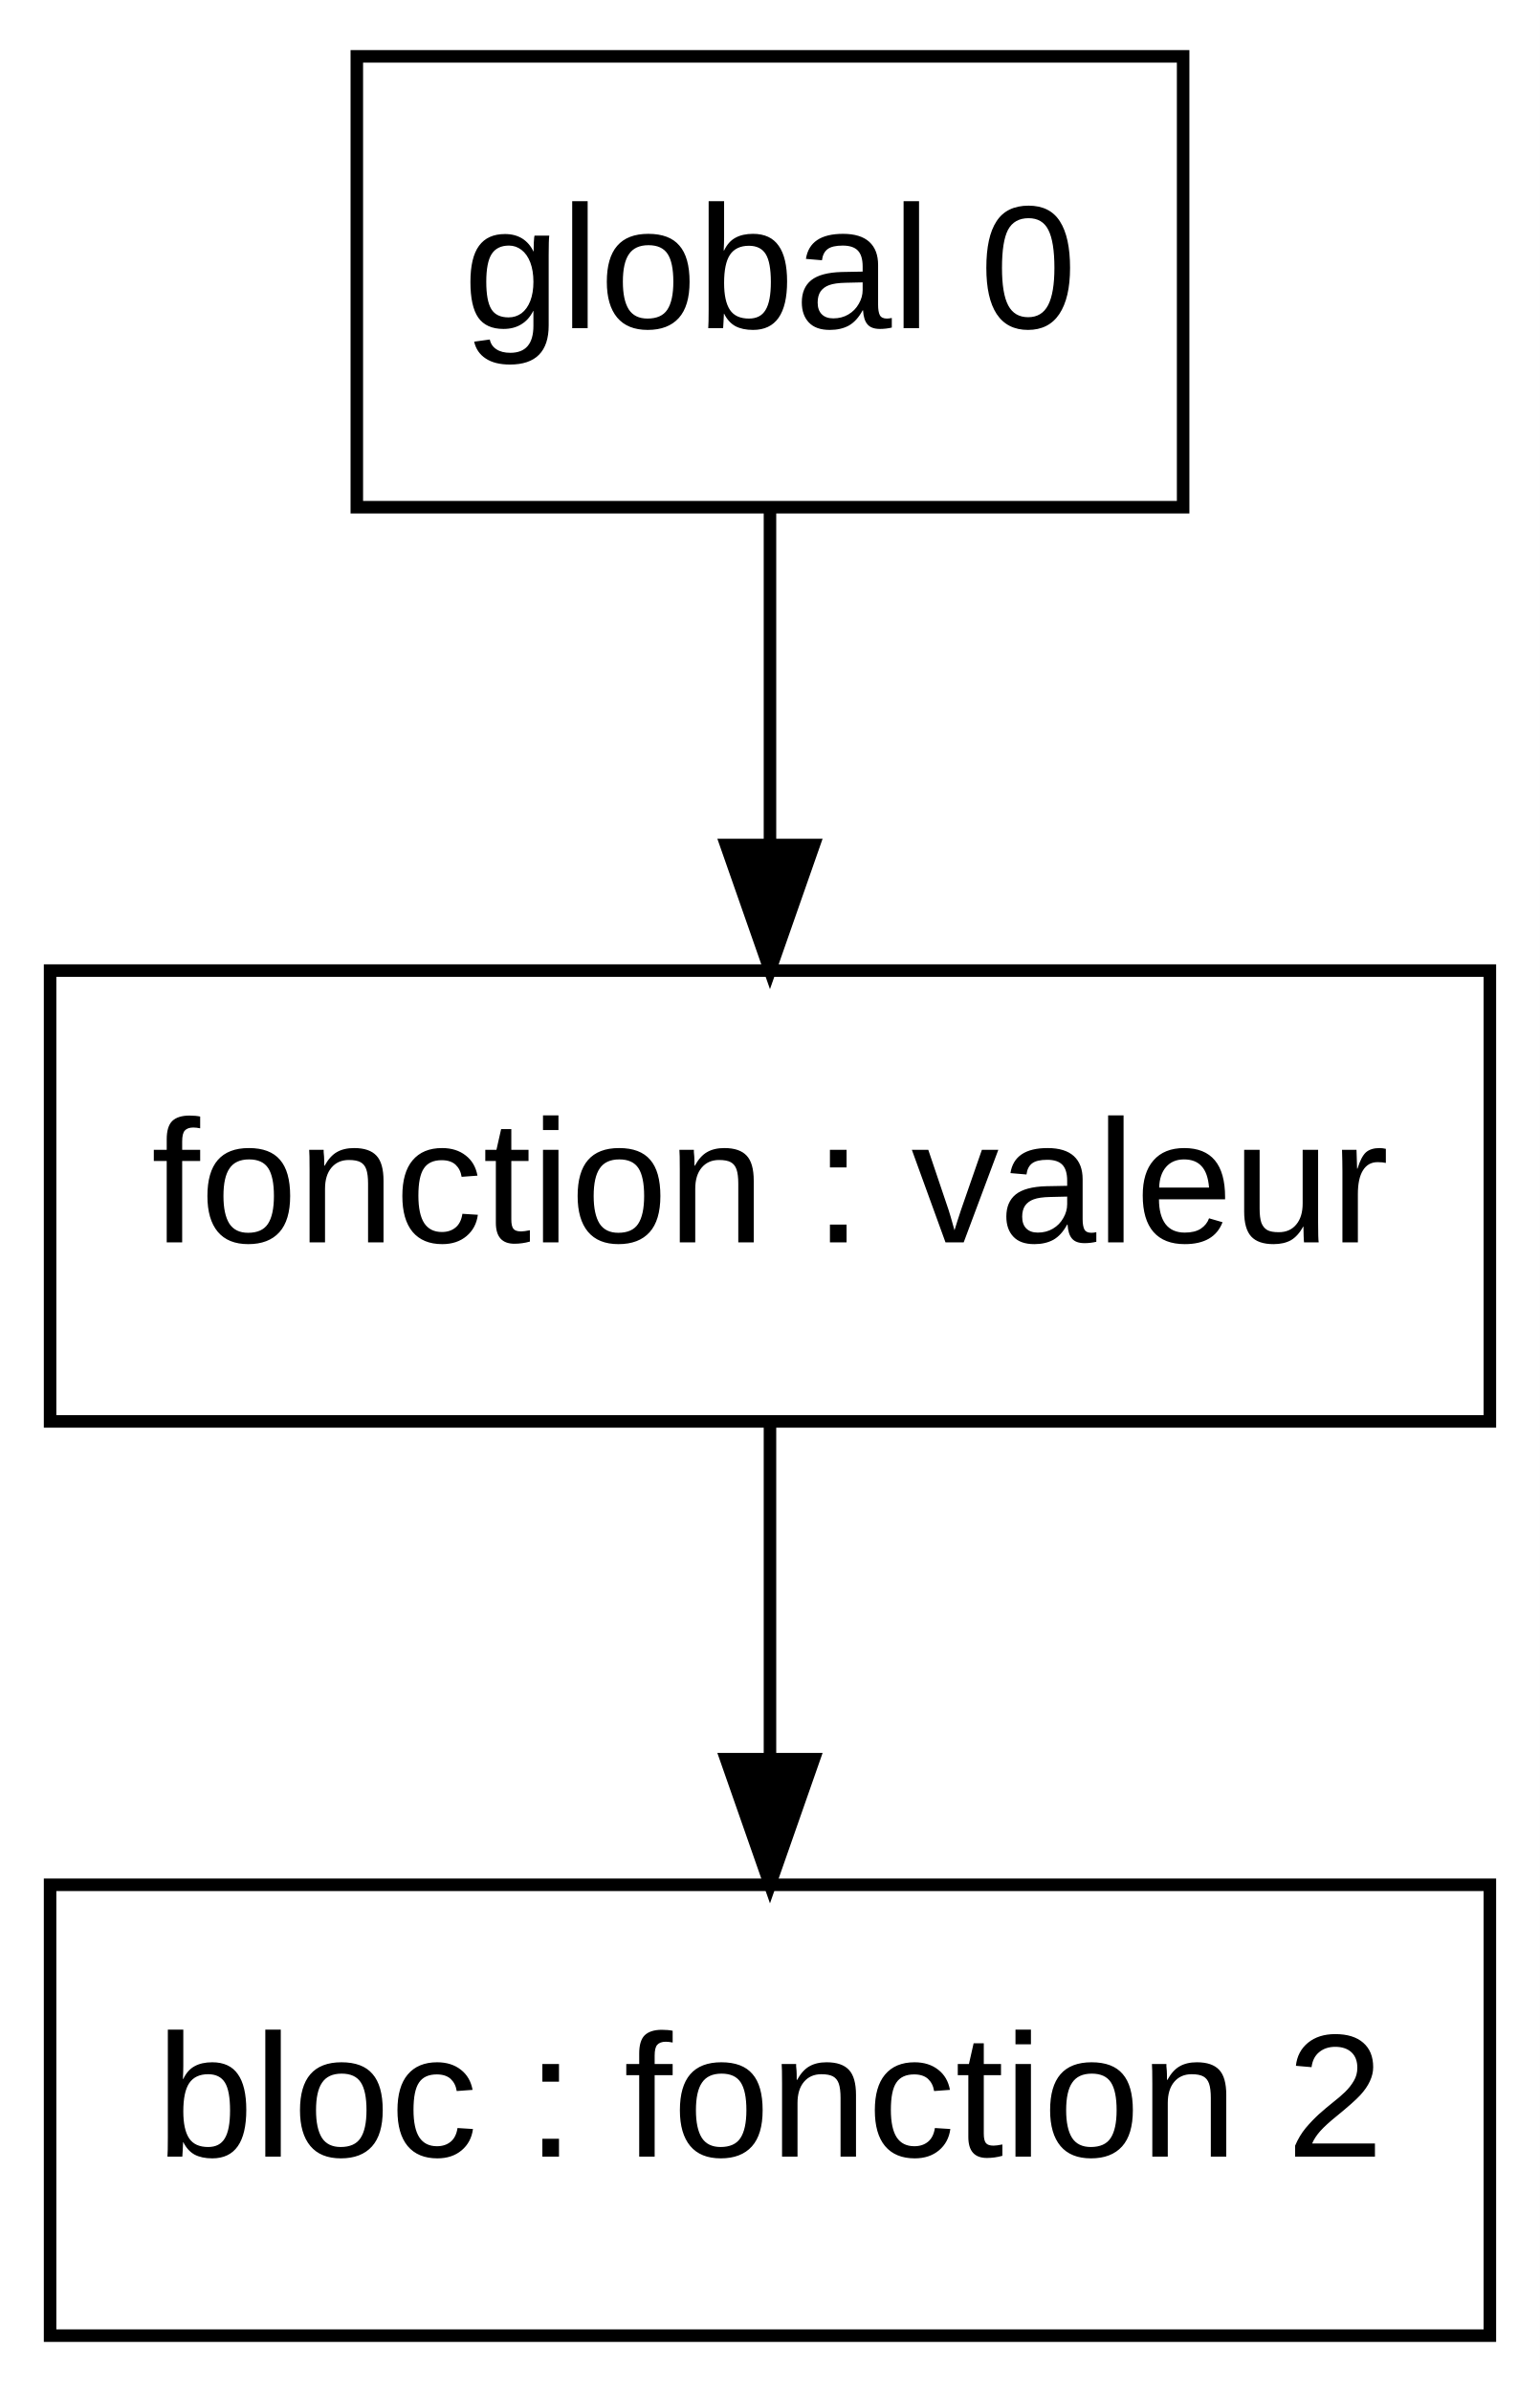
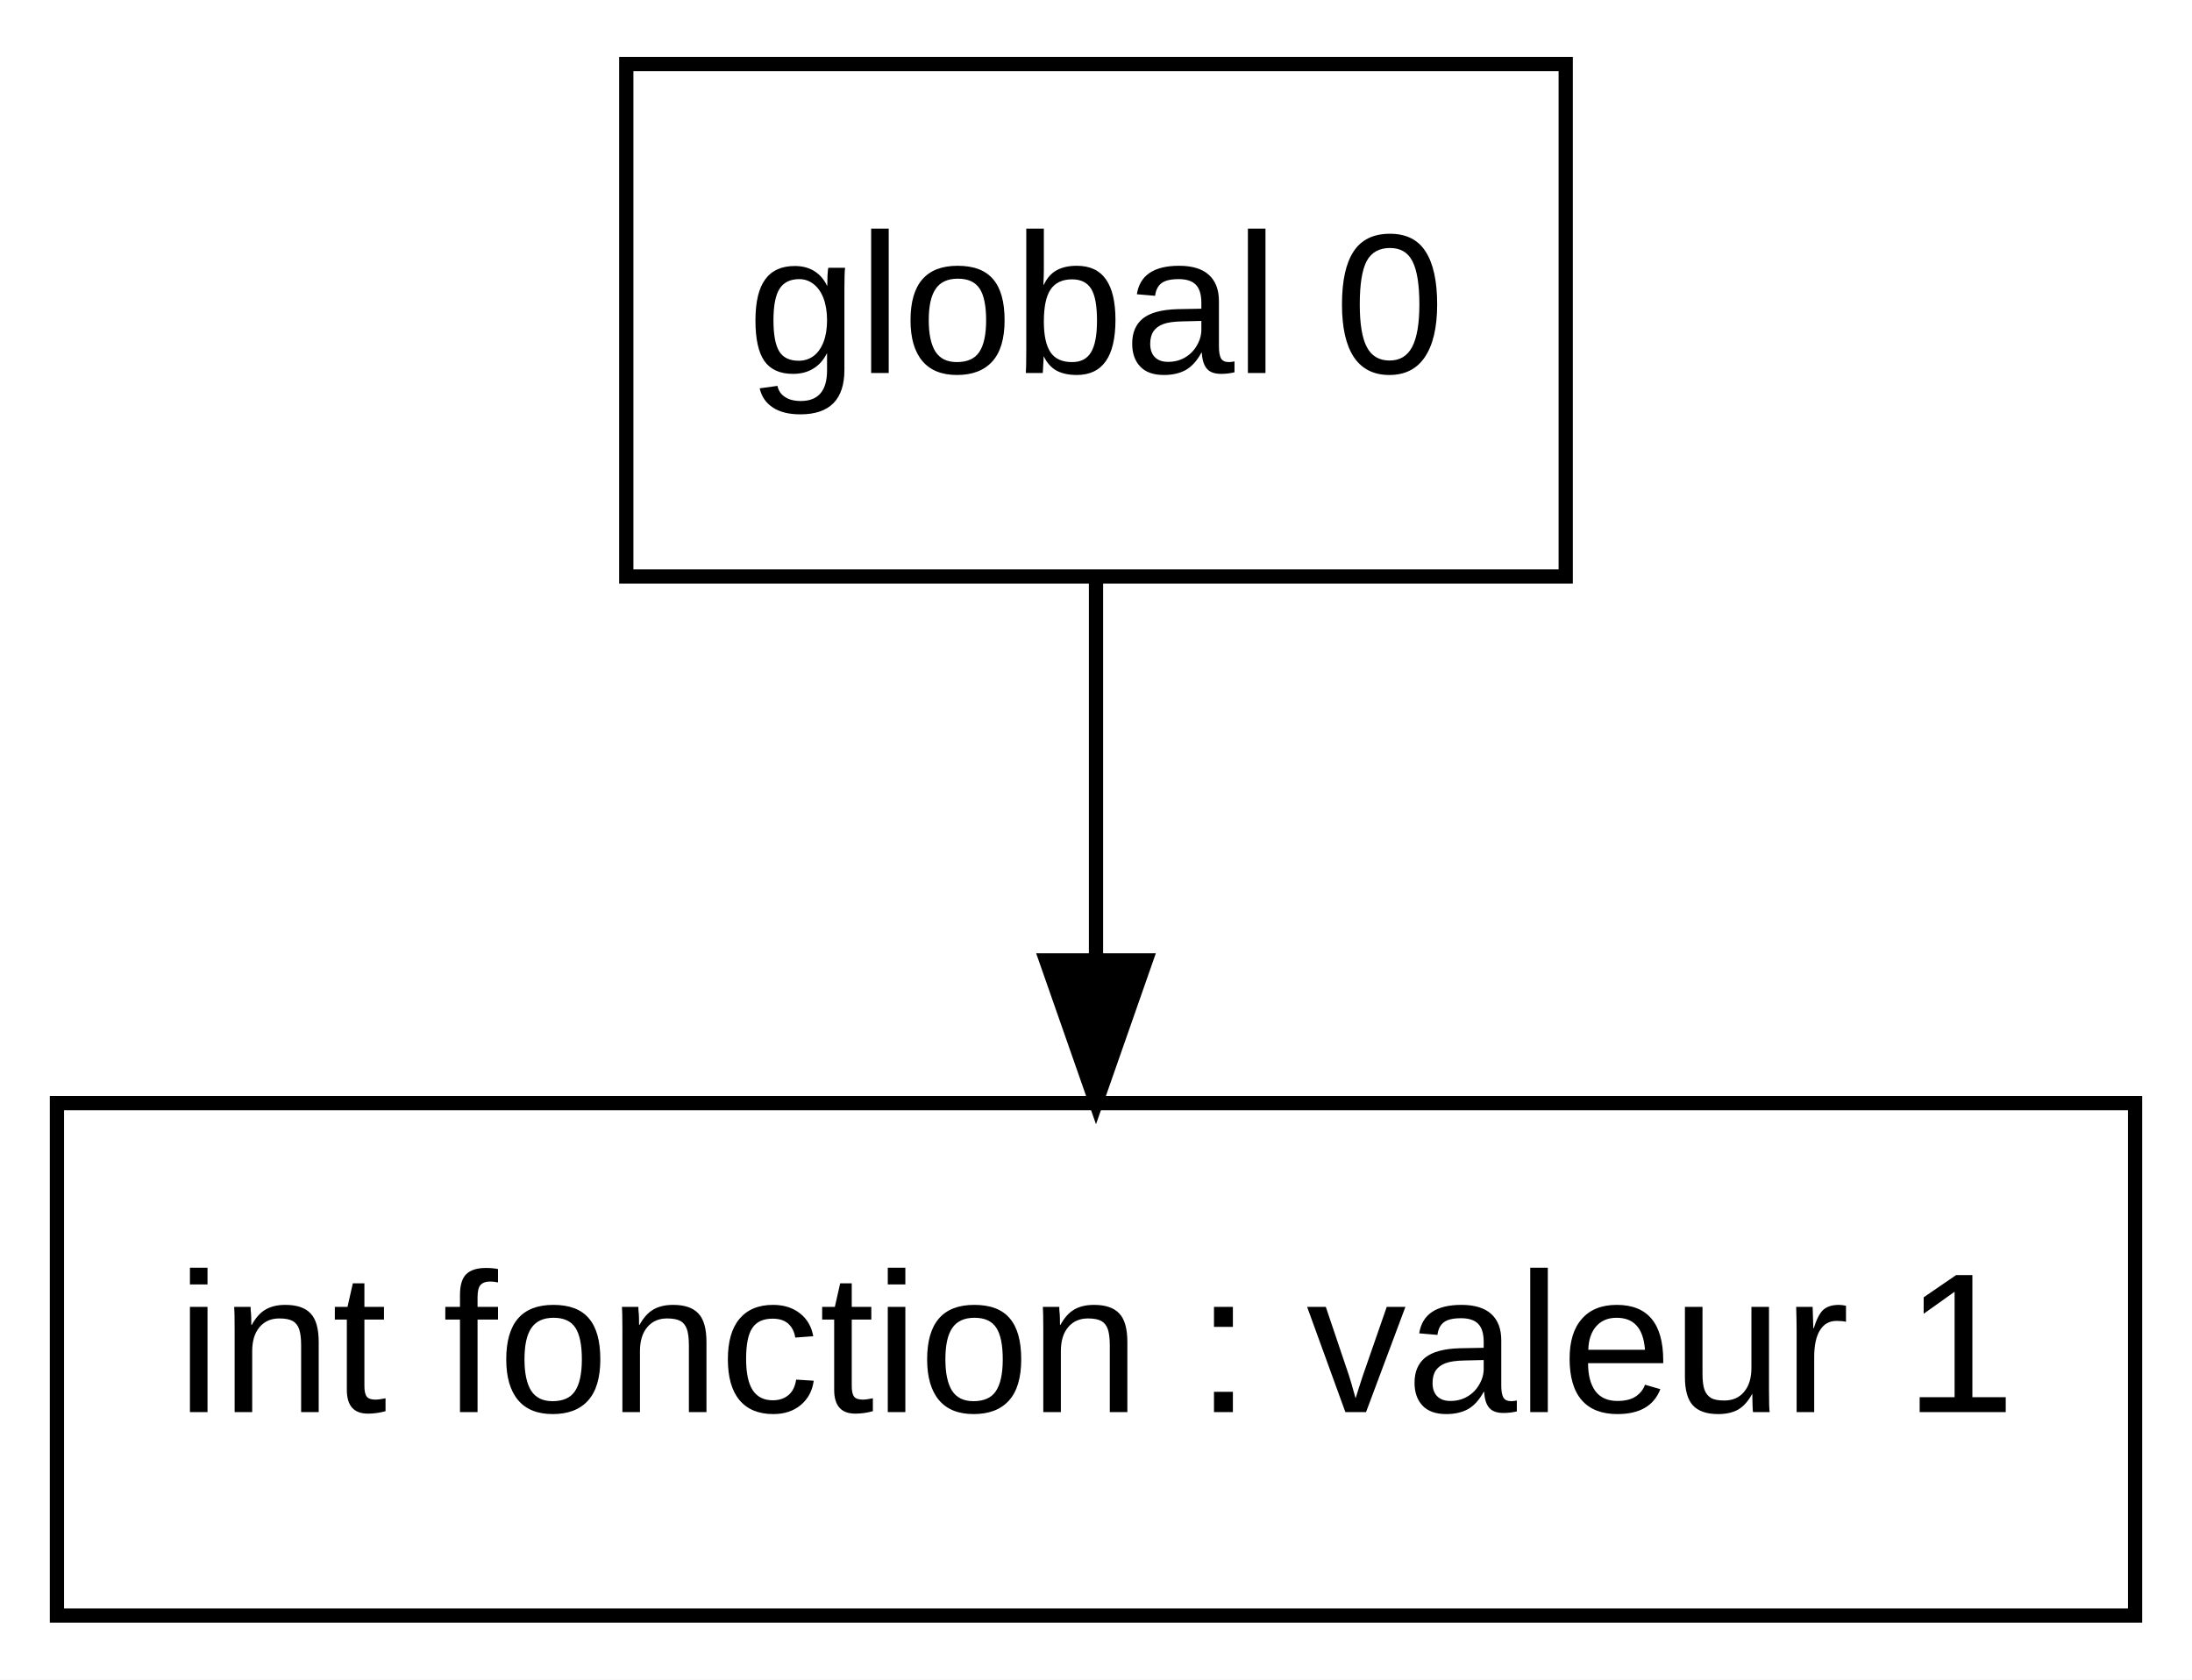
- <svg xmlns="http://www.w3.org/2000/svg" width="123pt" height="191pt" viewBox="0.00 0.00 123.00 191.00">
-   <g id="graph0" class="graph" transform="scale(1 1) rotate(0) translate(4 187)">
-     <polygon fill="white" stroke="transparent" points="-4,4 -4,-187 119,-187 119,4 -4,4" />
+ <svg xmlns="http://www.w3.org/2000/svg" width="154pt" height="118pt" viewBox="0.00 0.00 154.00 118.00">
+   <g id="graph0" class="graph" transform="scale(1 1) rotate(0) translate(4 114)">
+     <polygon fill="white" stroke="transparent" points="-4,4 -4,-114 150,-114 150,4 -4,4" />
    <g id="node1" class="node">
-       <polygon fill="none" stroke="black" points="0,-0.5 0,-36.5 115,-36.5 115,-0.5 0,-0.5" />
-       <text text-anchor="middle" x="57.5" y="-14.8" font-family="Arial" font-size="14.00">bloc : fonction 2</text>
+       <polygon fill="none" stroke="black" points="0,-0.5 0,-36.5 146,-36.5 146,-0.5 0,-0.5" />
+       <text text-anchor="middle" x="73" y="-14.8" font-family="Arial" font-size="14.00">int fonction : valeur 1</text>
    </g>
    <g id="node2" class="node">
-       <polygon fill="none" stroke="black" points="0,-73.5 0,-109.5 115,-109.5 115,-73.5 0,-73.5" />
-       <text text-anchor="middle" x="57.5" y="-87.8" font-family="Arial" font-size="14.00">fonction : valeur</text>
-     </g>
-     <g id="edge2" class="edge">
-       <path fill="none" stroke="black" d="M57.5,-73.31C57.5,-65.29 57.5,-55.55 57.5,-46.57" />
-       <polygon fill="black" stroke="black" points="61,-46.53 57.5,-36.53 54,-46.53 61,-46.53" />
-     </g>
-     <g id="node3" class="node">
-       <polygon fill="none" stroke="black" points="24.5,-146.5 24.5,-182.5 90.5,-182.5 90.5,-146.5 24.5,-146.5" />
-       <text text-anchor="middle" x="57.5" y="-160.8" font-family="Arial" font-size="14.00">global 0</text>
+       <polygon fill="none" stroke="black" points="40,-73.5 40,-109.5 106,-109.5 106,-73.5 40,-73.5" />
+       <text text-anchor="middle" x="73" y="-87.8" font-family="Arial" font-size="14.00">global 0</text>
    </g>
    <g id="edge1" class="edge">
-       <path fill="none" stroke="black" d="M57.5,-146.31C57.5,-138.29 57.5,-128.55 57.5,-119.57" />
-       <polygon fill="black" stroke="black" points="61,-119.53 57.5,-109.53 54,-119.53 61,-119.53" />
+       <path fill="none" stroke="black" d="M73,-73.31C73,-65.29 73,-55.55 73,-46.57" />
+       <polygon fill="black" stroke="black" points="76.5,-46.53 73,-36.53 69.5,-46.53 76.5,-46.53" />
    </g>
  </g>
</svg>
